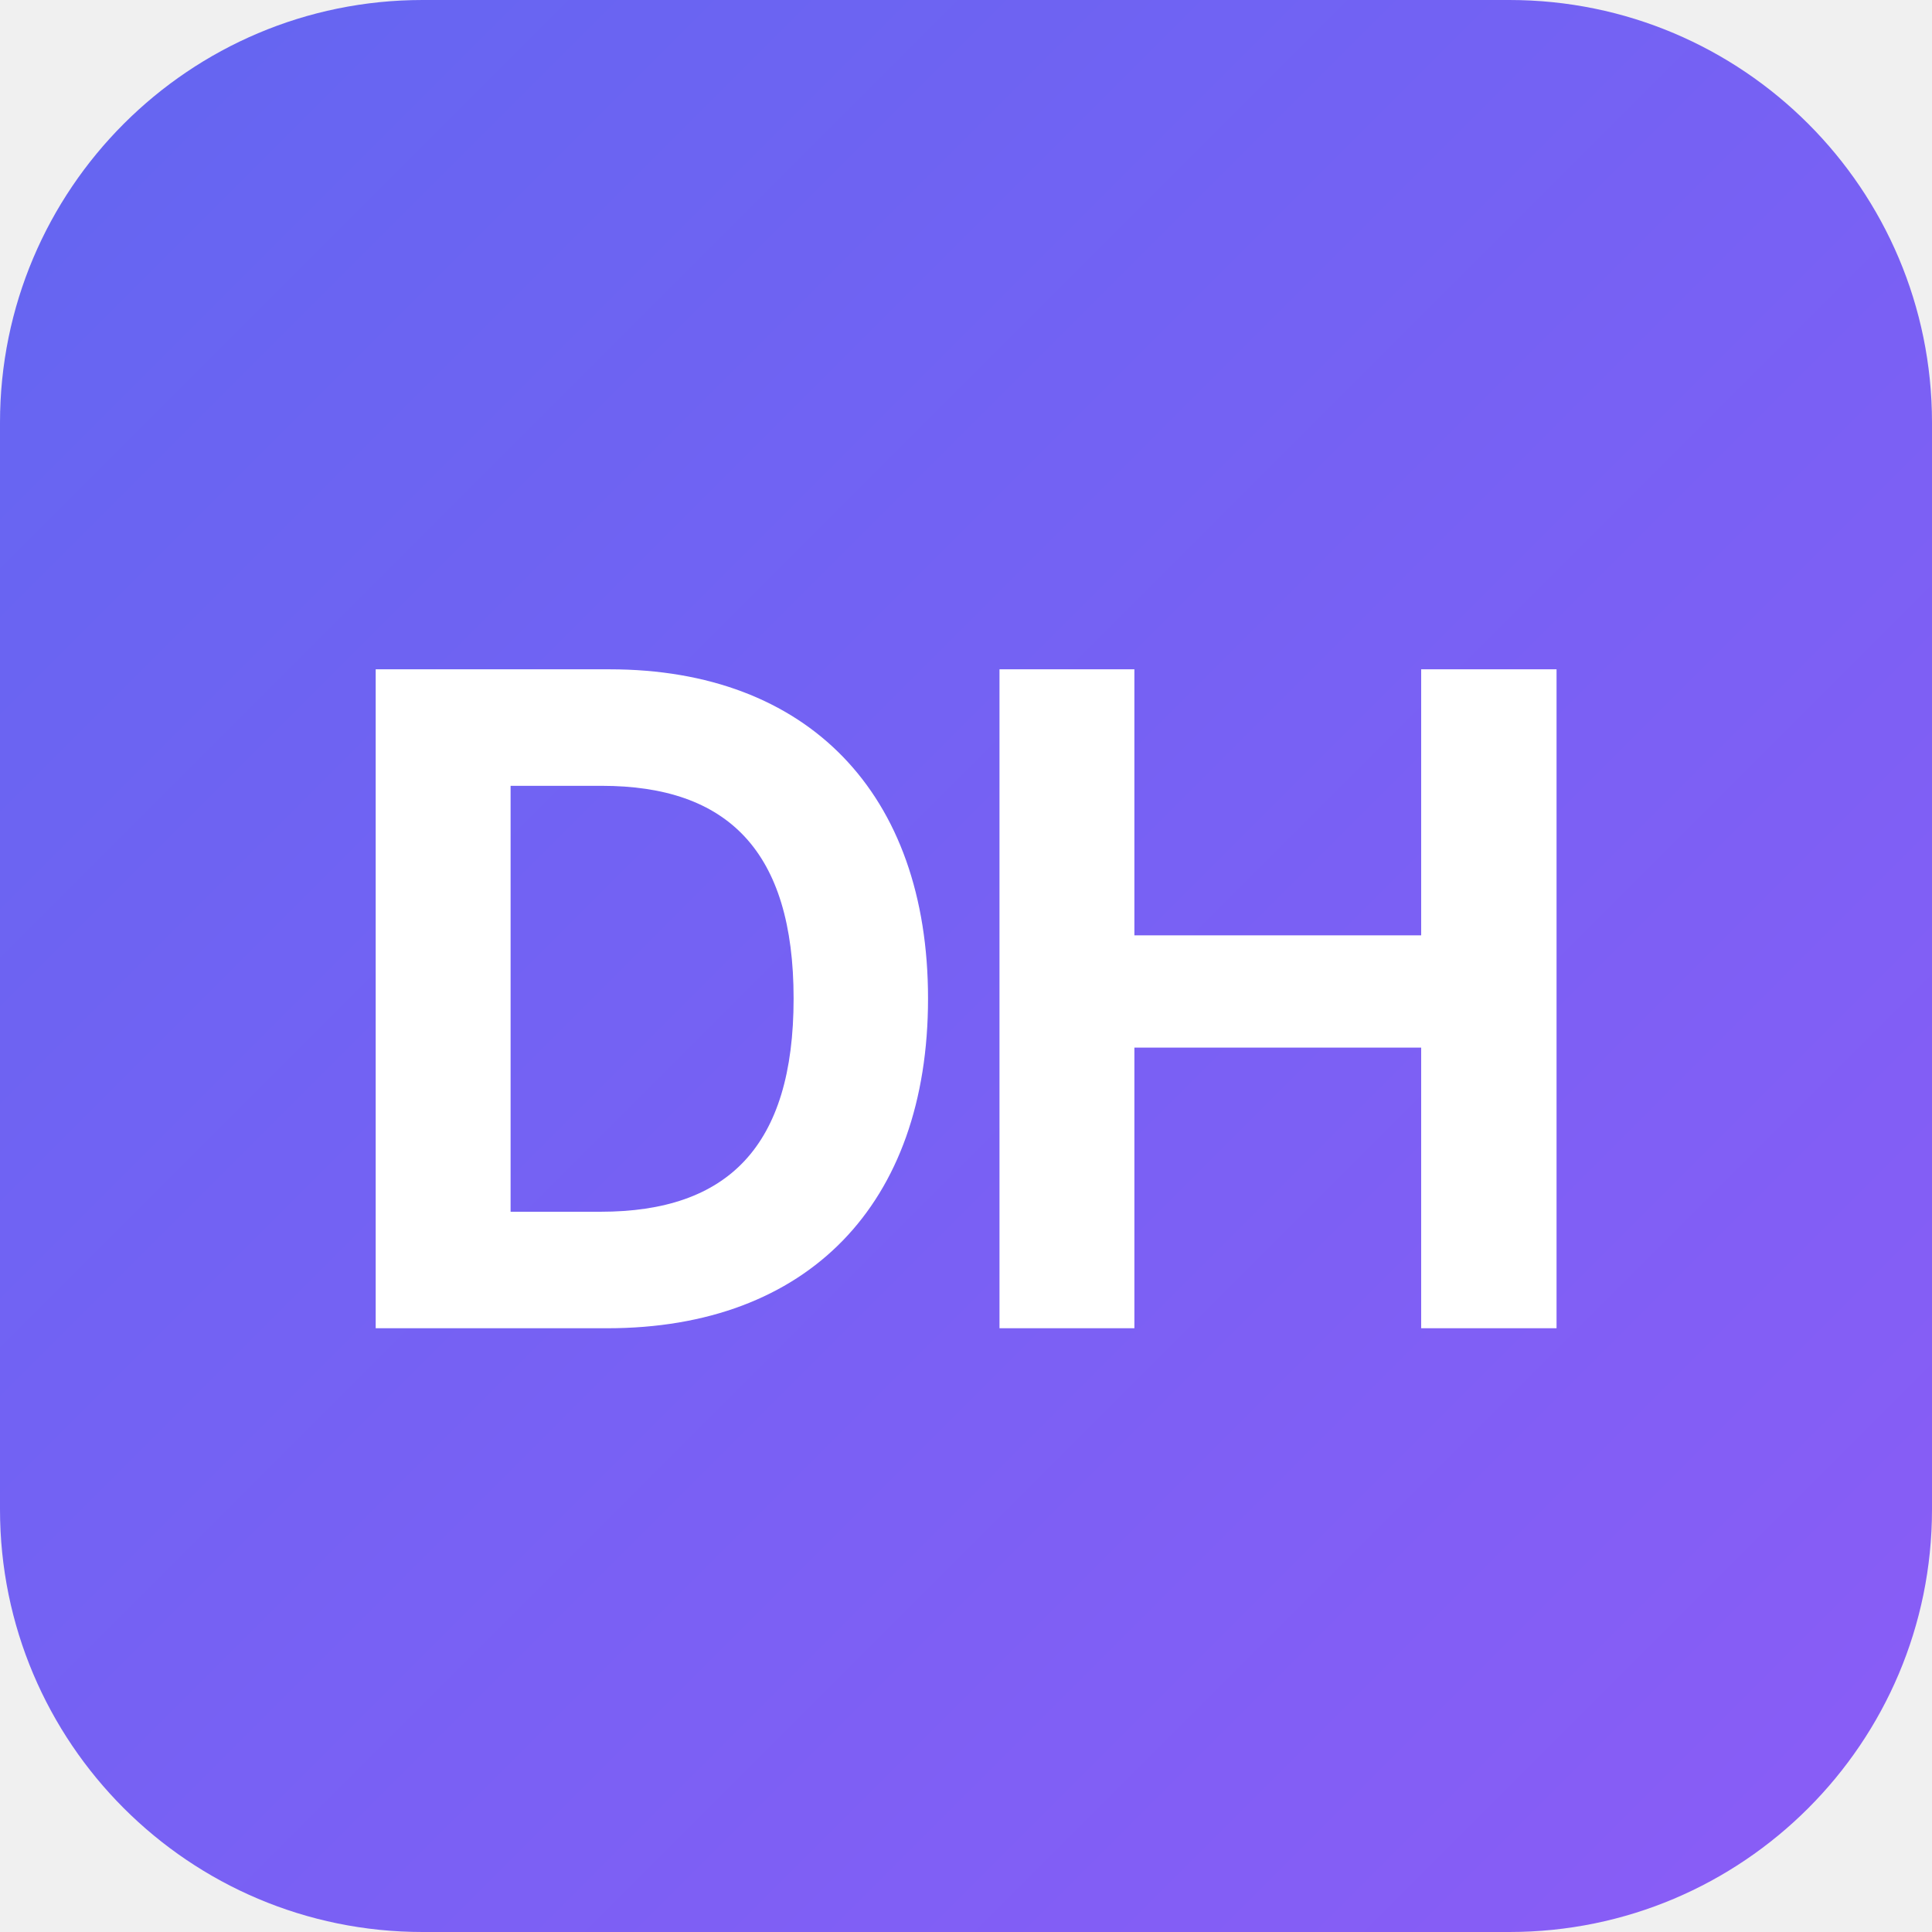
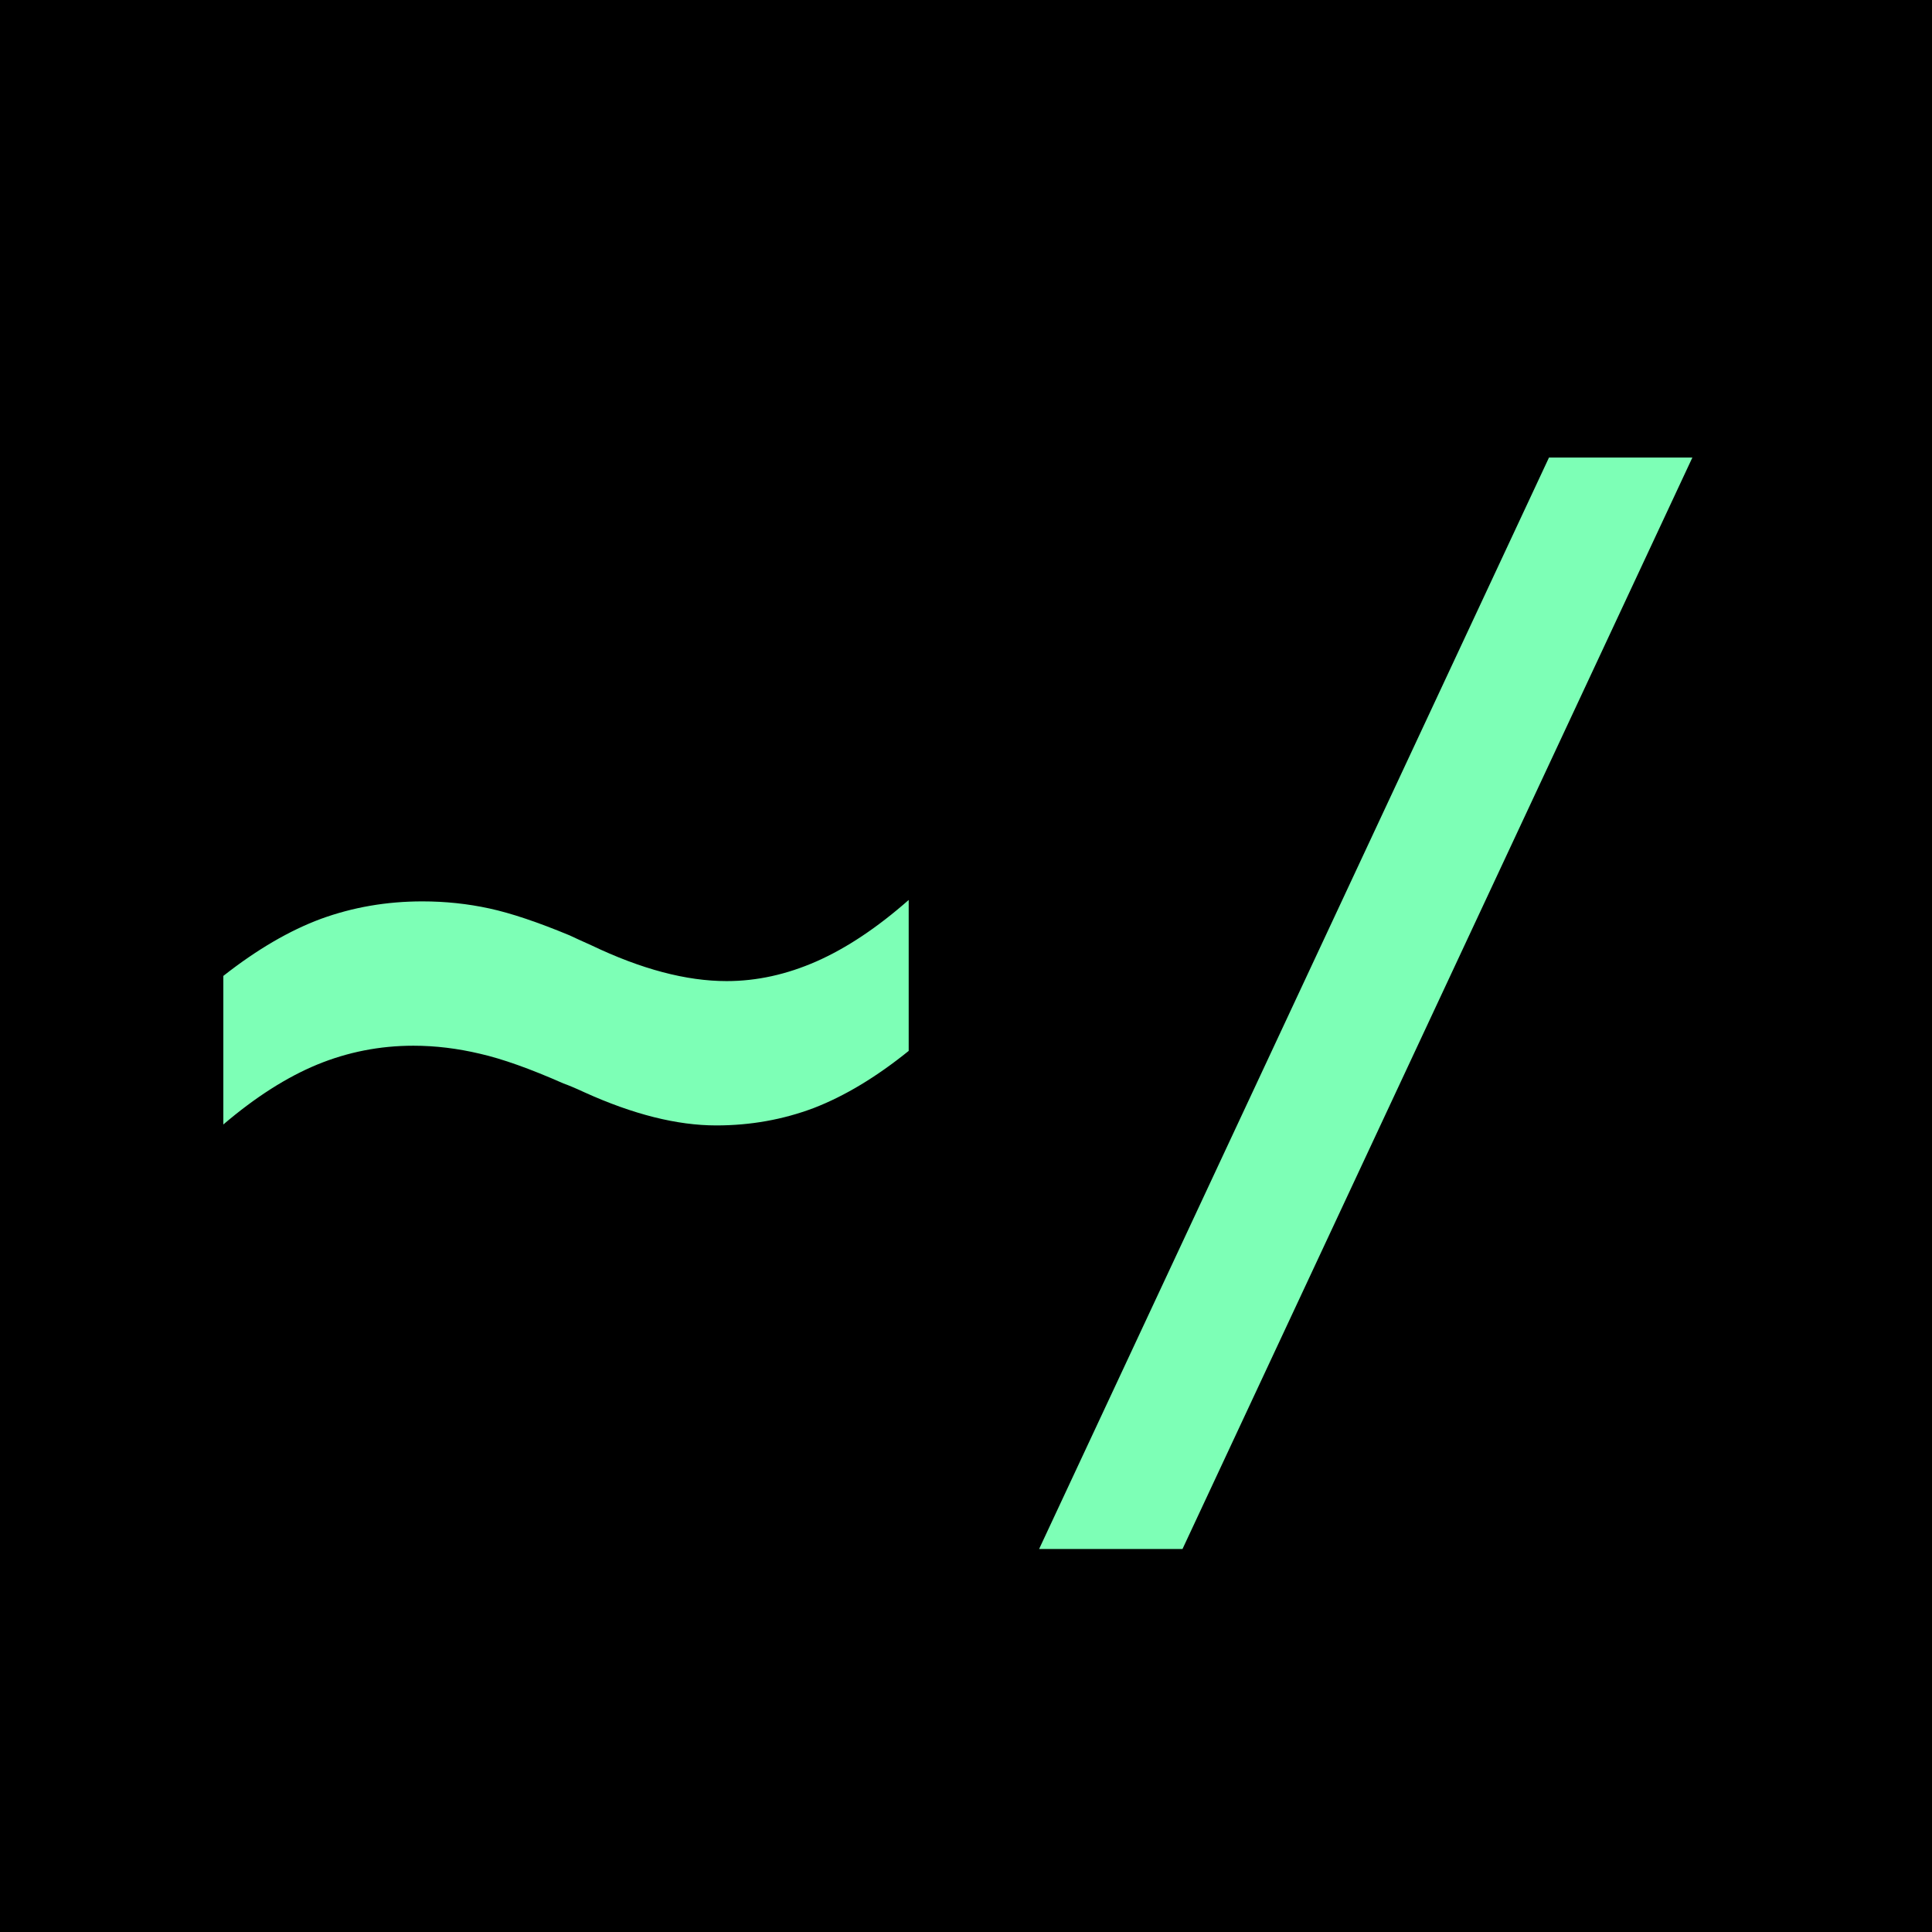
- <svg xmlns="http://www.w3.org/2000/svg" viewBox="0 0 64 64">
-   <defs>
-     <linearGradient id="bg" x1="0%" y1="0%" x2="100%" y2="100%">
-       <stop offset="0%" stop-color="#6366f1" />
-       <stop offset="100%" stop-color="#8b5cf6" />
-     </linearGradient>
-   </defs>
-   <rect width="64" height="64" rx="14" fill="url(#bg)" />
-   <text x="32" y="44" font-family="system-ui, -apple-system, sans-serif" font-weight="700" font-size="30" fill="white" text-anchor="middle" letter-spacing="-1">DH</text>
+ <svg xmlns="http://www.w3.org/2000/svg" viewBox="0 0 64 64" shape-rendering="geometricPrecision">
+   <rect width="64" height="64" fill="#000000" />
+   <text x="32" y="32" font-family="'JetBrains Mono', ui-monospace, 'SF Mono', Menlo, monospace" font-size="44" font-weight="700" fill="#7dffb6" text-anchor="middle" dominant-baseline="central">~/</text>
</svg>
